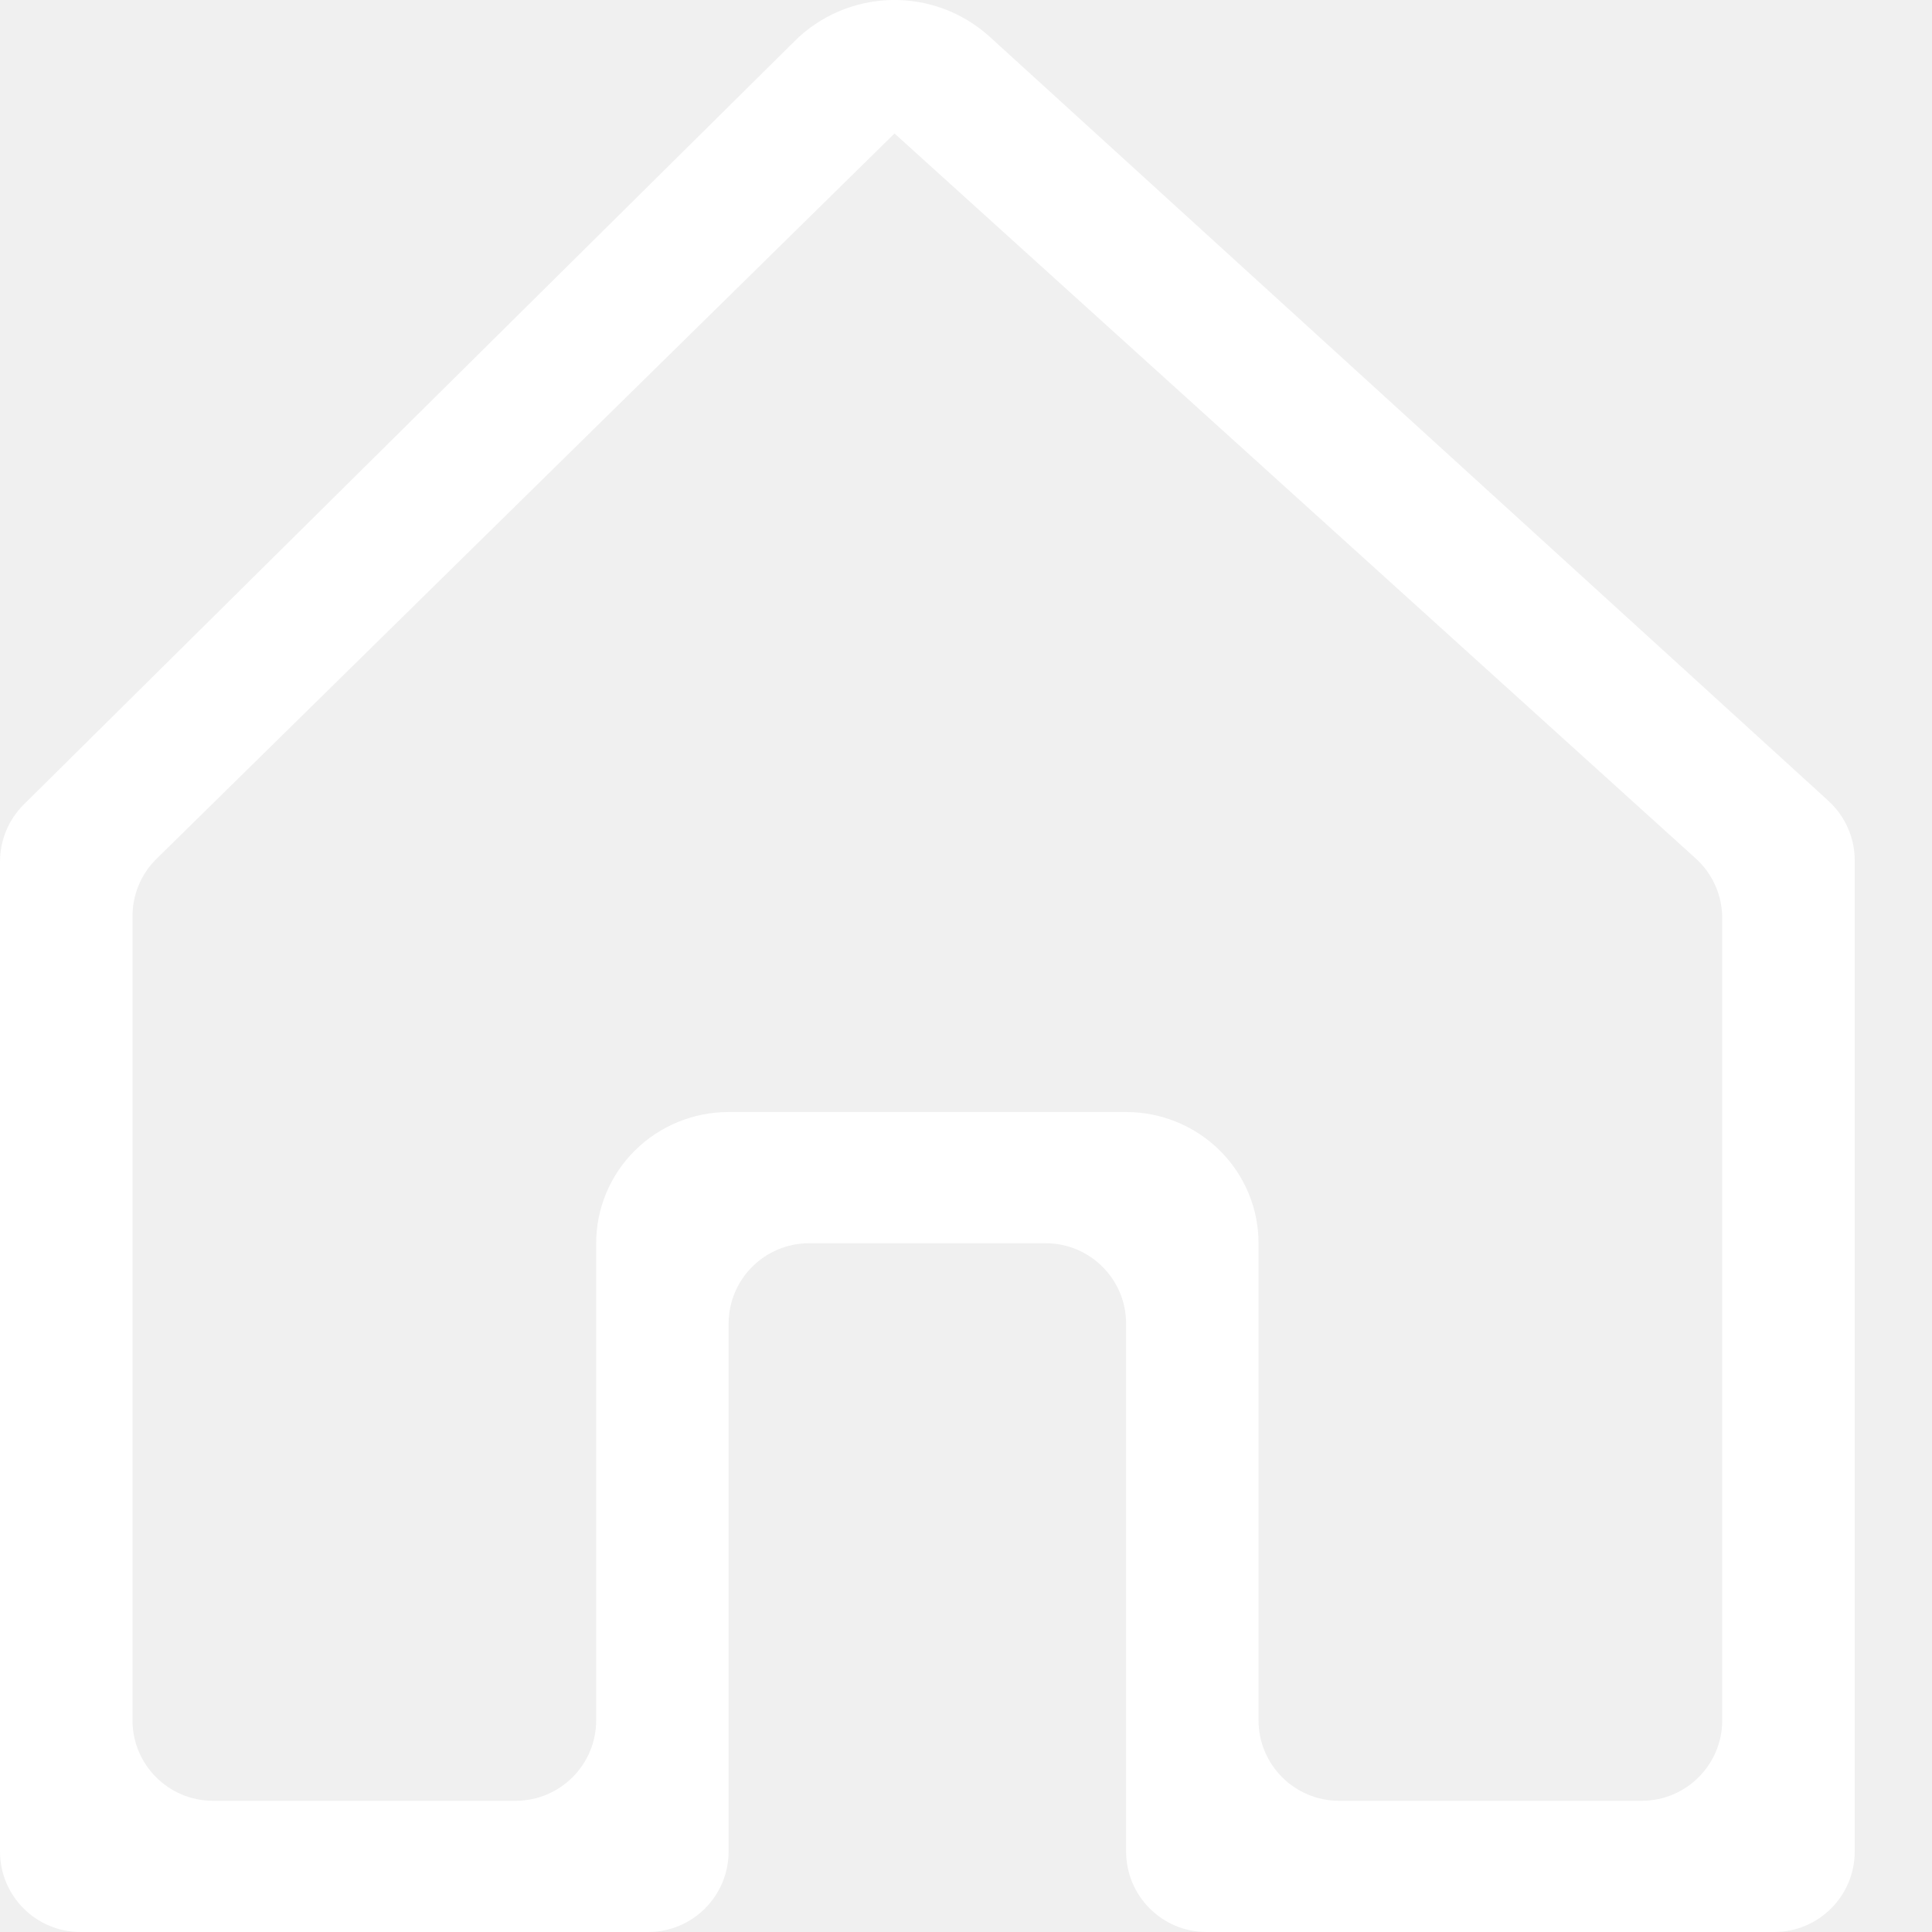
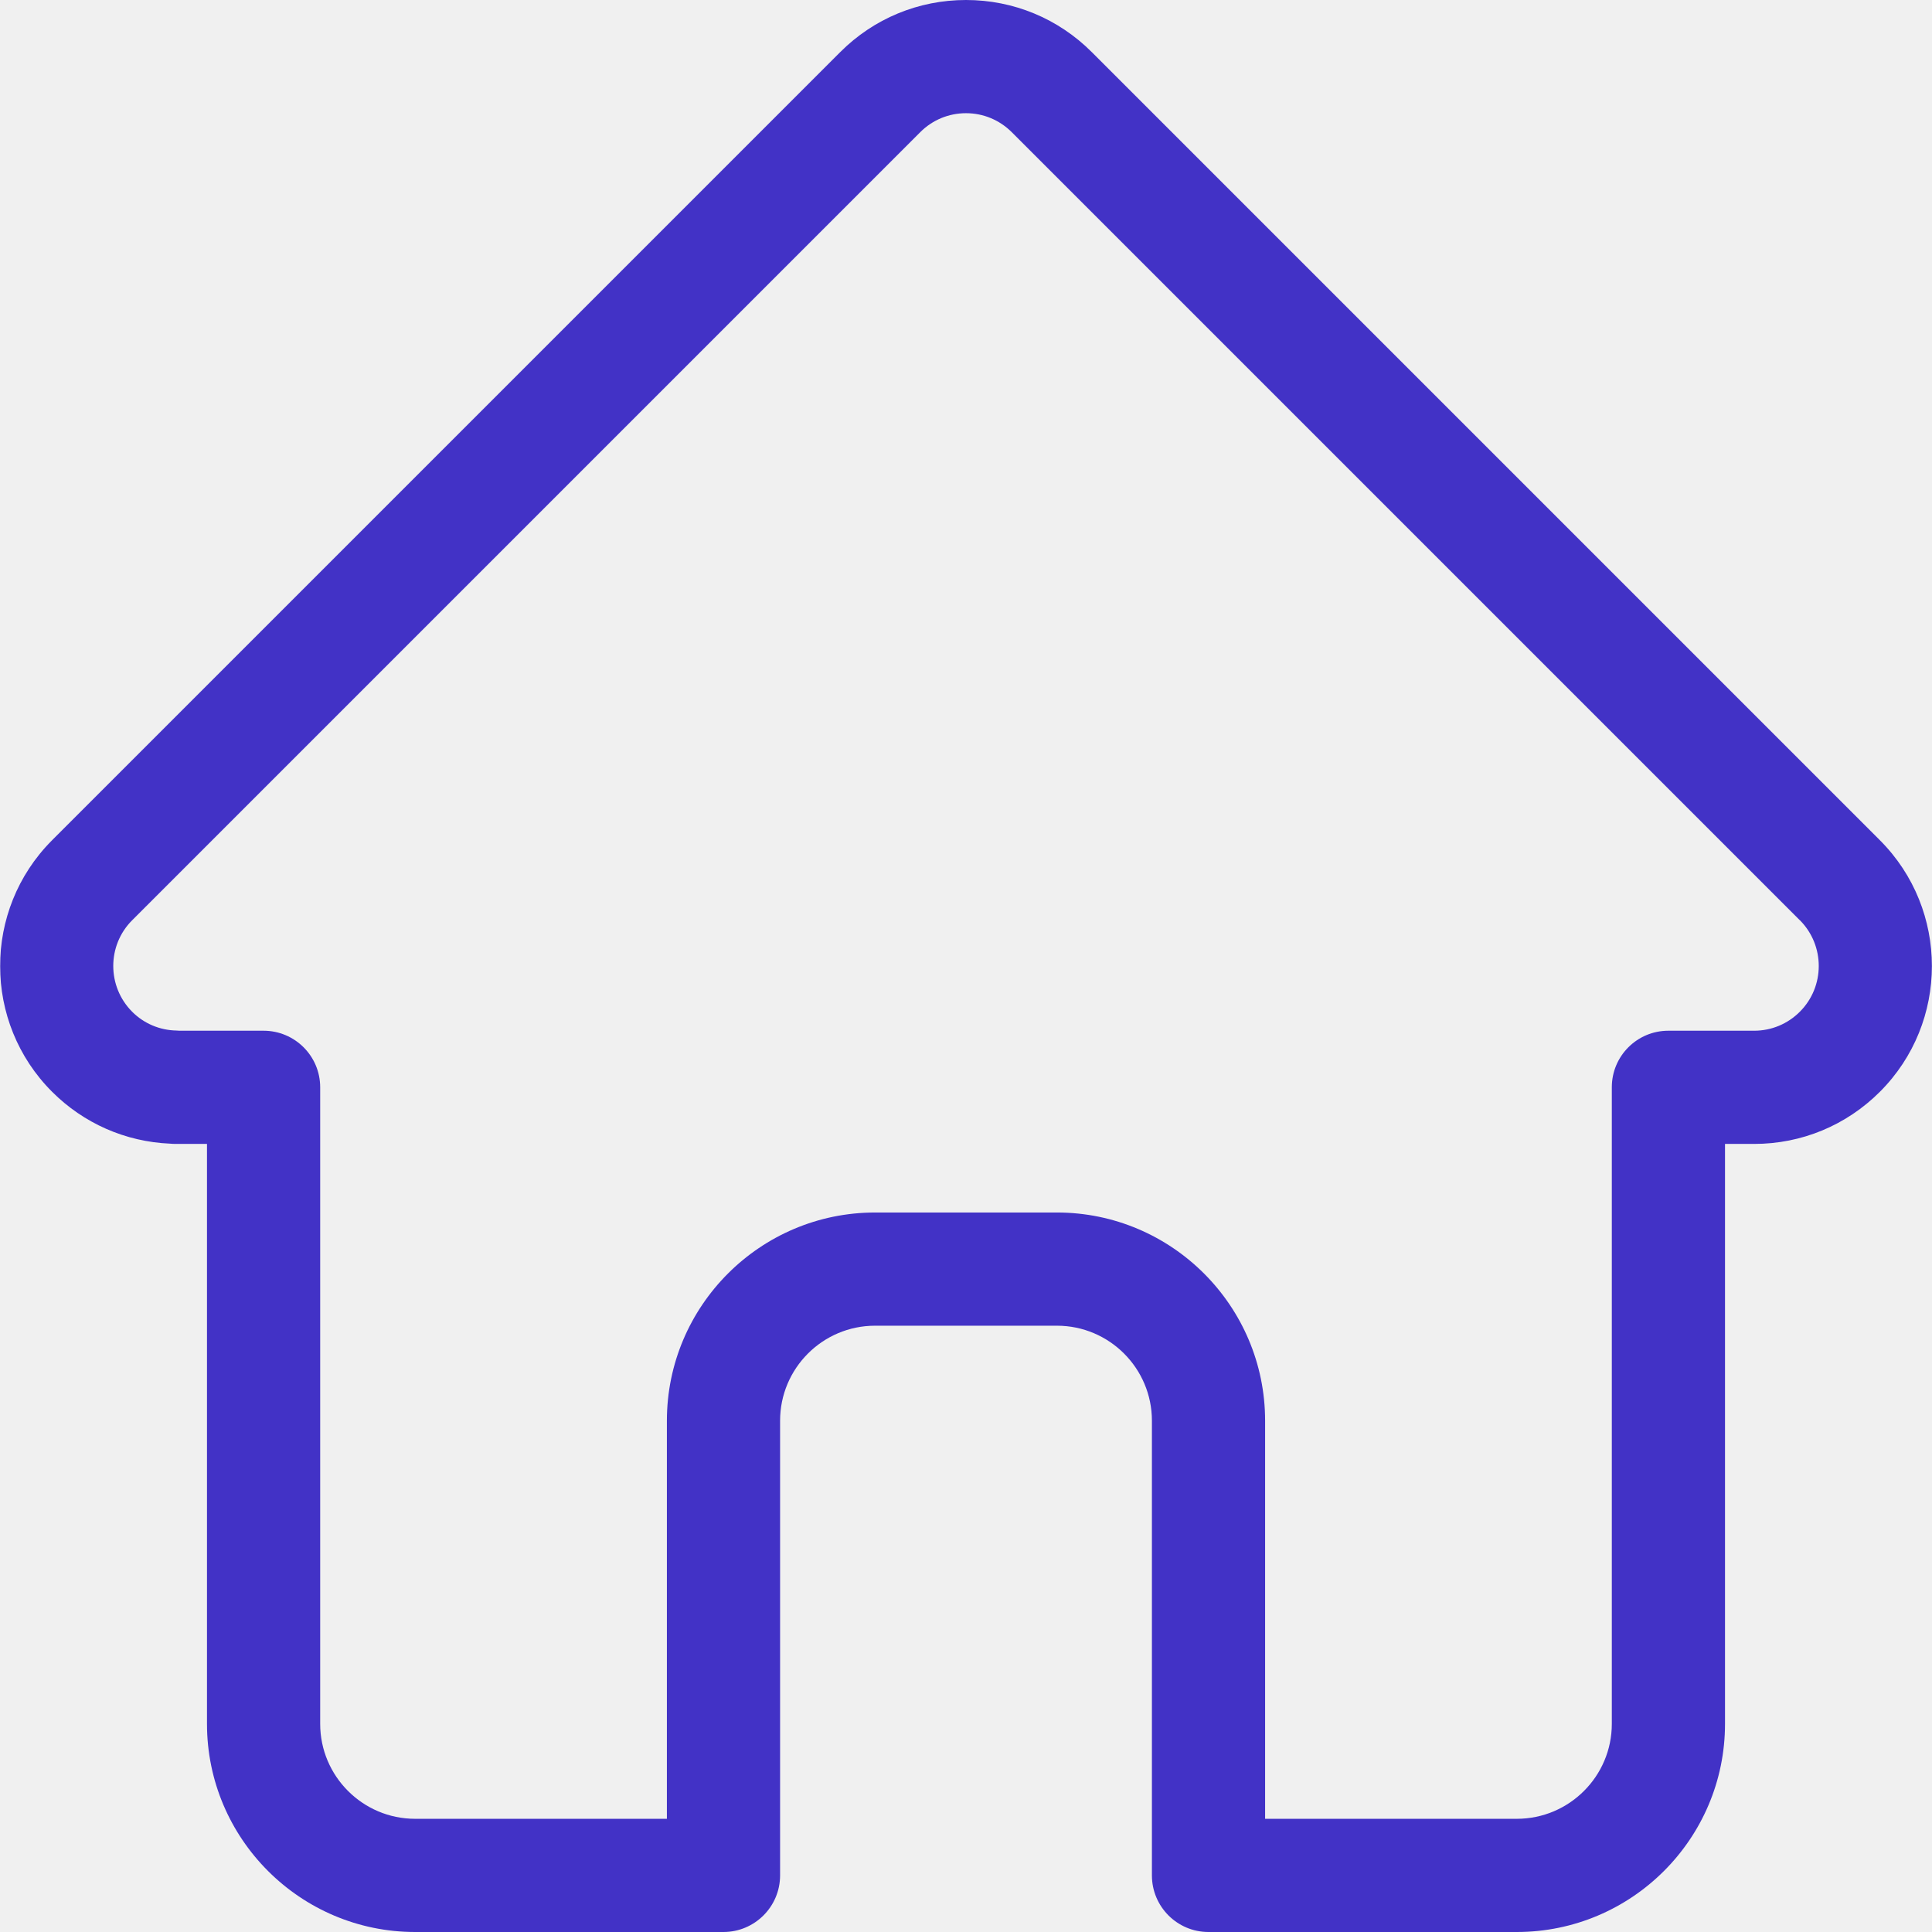
- <svg xmlns="http://www.w3.org/2000/svg" width="24" height="24" viewBox="0 0 24 24" fill="none">
-   <path d="M22.509 9.762L12.295 0.457C11.963 0.155 11.526 -0.009 11.075 0C10.624 0.01 10.194 0.191 9.875 0.507L0.482 9.809L0.296 9.993C0.107 10.181 0 10.437 0 10.704V23C0 23.552 0.448 24 1 24H8.051C8.604 24 9.051 23.552 9.051 23V16.444C9.051 15.891 9.499 15.444 10.051 15.444H12.989C13.541 15.444 13.989 15.891 13.989 16.444V23C13.989 23.552 14.436 24 14.989 24H22.04C22.592 24 23.04 23.552 23.04 23V10.688C23.04 10.407 22.922 10.139 22.713 9.949L22.509 9.762ZM11.111 1.63C11.122 1.63 11.099 1.63 11.111 1.63V1.63ZM21.394 21.37C21.394 21.922 20.947 22.37 20.394 22.37H16.634C16.082 22.37 15.634 21.922 15.634 21.37V15.444C15.634 15.011 15.461 14.597 15.152 14.291C14.844 13.986 14.425 13.814 13.989 13.814H9.051C8.615 13.814 8.196 13.986 7.888 14.291C7.579 14.597 7.406 15.011 7.406 15.444V21.37C7.406 21.922 6.958 22.37 6.406 22.37H2.646C2.093 22.37 1.646 21.922 1.646 21.37V11.381C1.646 11.113 1.753 10.856 1.945 10.668L11.11 1.66C11.111 1.66 11.111 1.66 11.111 1.659C11.111 1.659 11.113 1.658 11.113 1.659L21.065 10.664C21.275 10.854 21.394 11.123 21.394 11.405V21.37Z" fill="white" />
+ <svg xmlns="http://www.w3.org/2000/svg" width="22" height="22" viewBox="0 0 22 22" fill="none">
+   <mask id="mask0_465_1472" style="mask-type:alpha" x="0" y="0" width="22" height="22">
+     <path fill-rule="evenodd" clip-rule="evenodd" d="M0 6.10352e-05H22V22H0V6.10352e-05Z" fill="#301212" />
+   </mask>
+   <g mask="url(#mask0_465_1472)">
+     <path fill-rule="evenodd" clip-rule="evenodd" d="M20.495 11.521C20.356 11.66 20.171 11.737 19.975 11.737H18.998C18.642 11.737 18.354 12.025 18.354 12.381V19.63C18.354 20.226 17.869 20.711 17.272 20.711H14.406V16.178C14.406 14.871 13.343 13.807 12.035 13.807H9.965C8.657 13.807 7.594 14.871 7.594 16.178V20.711H4.727C4.131 20.711 3.646 20.226 3.646 19.63V12.381C3.646 12.025 3.357 11.737 3.001 11.737H2.042C2.032 11.736 2.022 11.735 2.012 11.735C1.82 11.732 1.64 11.656 1.505 11.521C1.218 11.233 1.218 10.766 1.505 10.479C1.505 10.479 1.505 10.479 1.505 10.479L1.506 10.478L10.479 1.505C10.618 1.366 10.803 1.289 11 1.289C11.197 1.289 11.381 1.366 11.521 1.505L20.492 10.476C20.494 10.478 20.495 10.479 20.497 10.48C20.782 10.768 20.782 11.234 20.495 11.521H20.495ZM21.408 9.569C21.407 9.568 21.407 9.568 21.406 9.567L12.432 0.593C12.05 0.211 11.541 0 11 0C10.459 0 9.95 0.211 9.568 0.593L0.598 9.563C0.595 9.566 0.592 9.569 0.589 9.572C-0.196 10.362 -0.195 11.644 0.593 12.432C0.953 12.792 1.428 13.001 1.937 13.023C1.958 13.025 1.978 13.026 1.999 13.026H2.357V19.63C2.357 20.937 3.42 22 4.727 22H8.238C8.594 22 8.883 21.711 8.883 21.355V16.178C8.883 15.581 9.368 15.096 9.965 15.096H12.035C12.632 15.096 13.117 15.581 13.117 16.178V21.355C13.117 21.711 13.405 22 13.761 22H17.272C18.58 22 19.643 20.937 19.643 19.63V13.026H19.975C20.515 13.026 21.024 12.815 21.407 12.432C22.196 11.643 22.196 10.359 21.408 9.569L21.408 9.569Z" fill="#4232C6" />
+   </g>
</svg>
